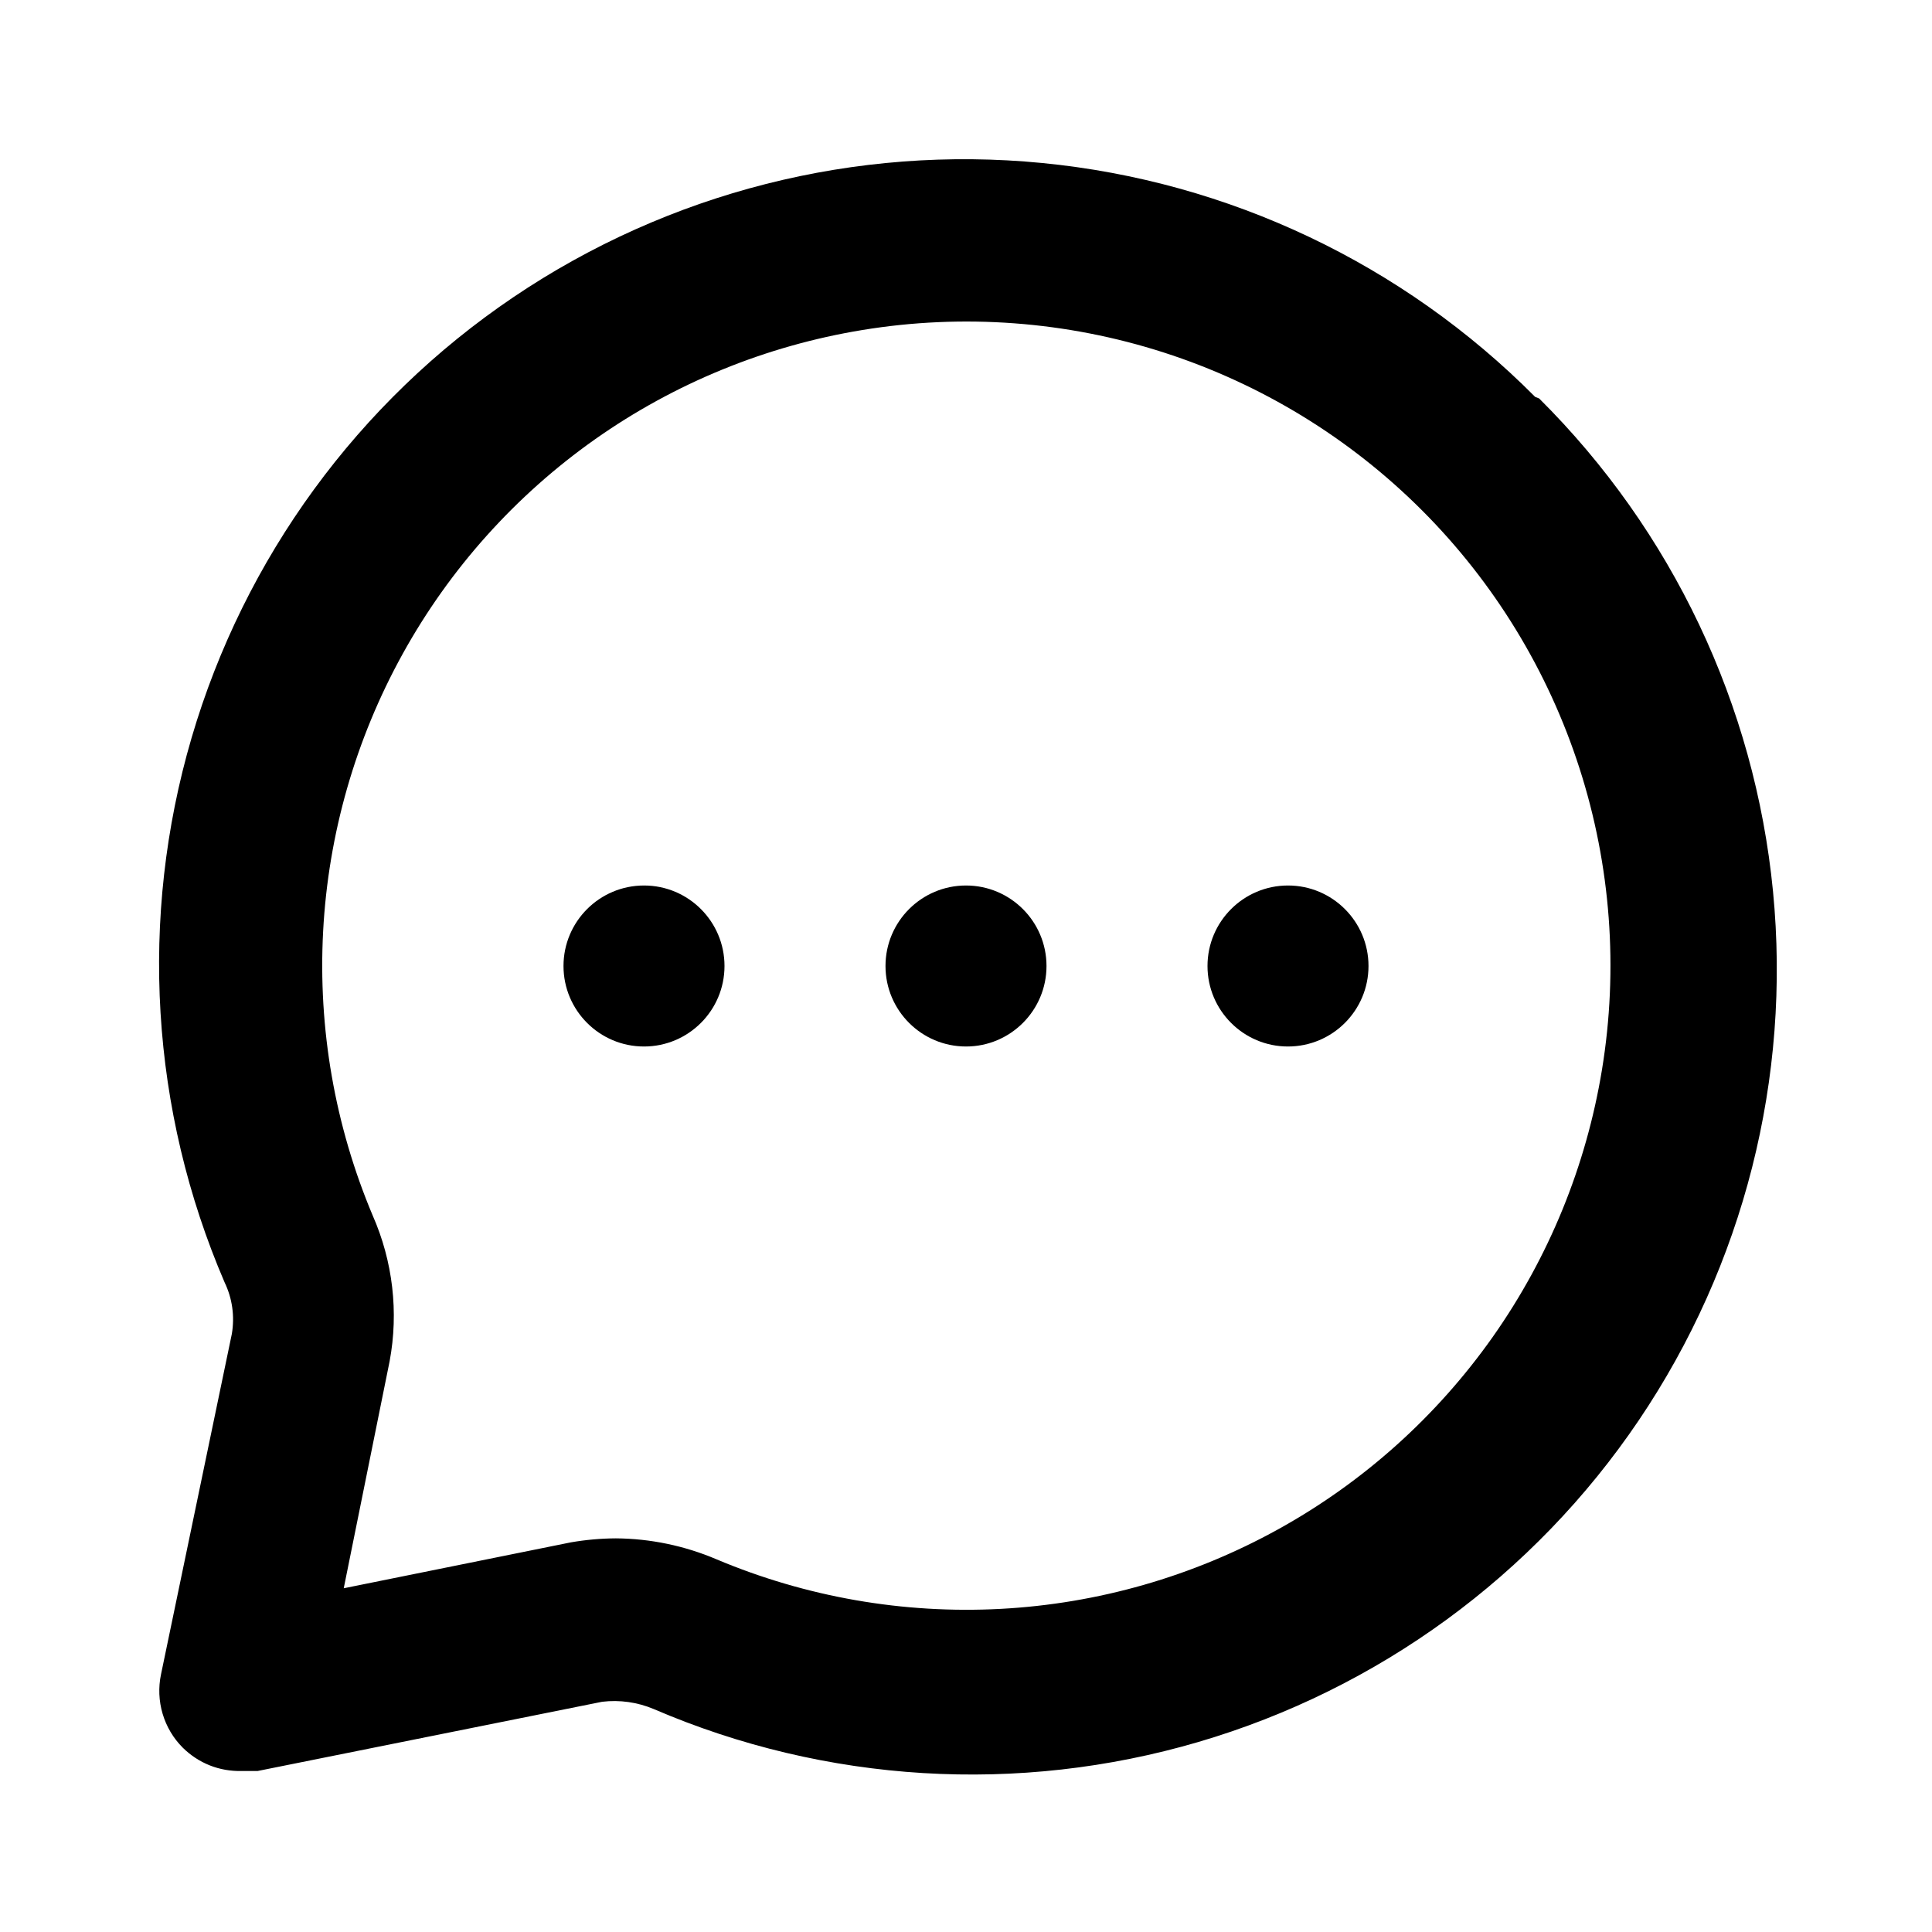
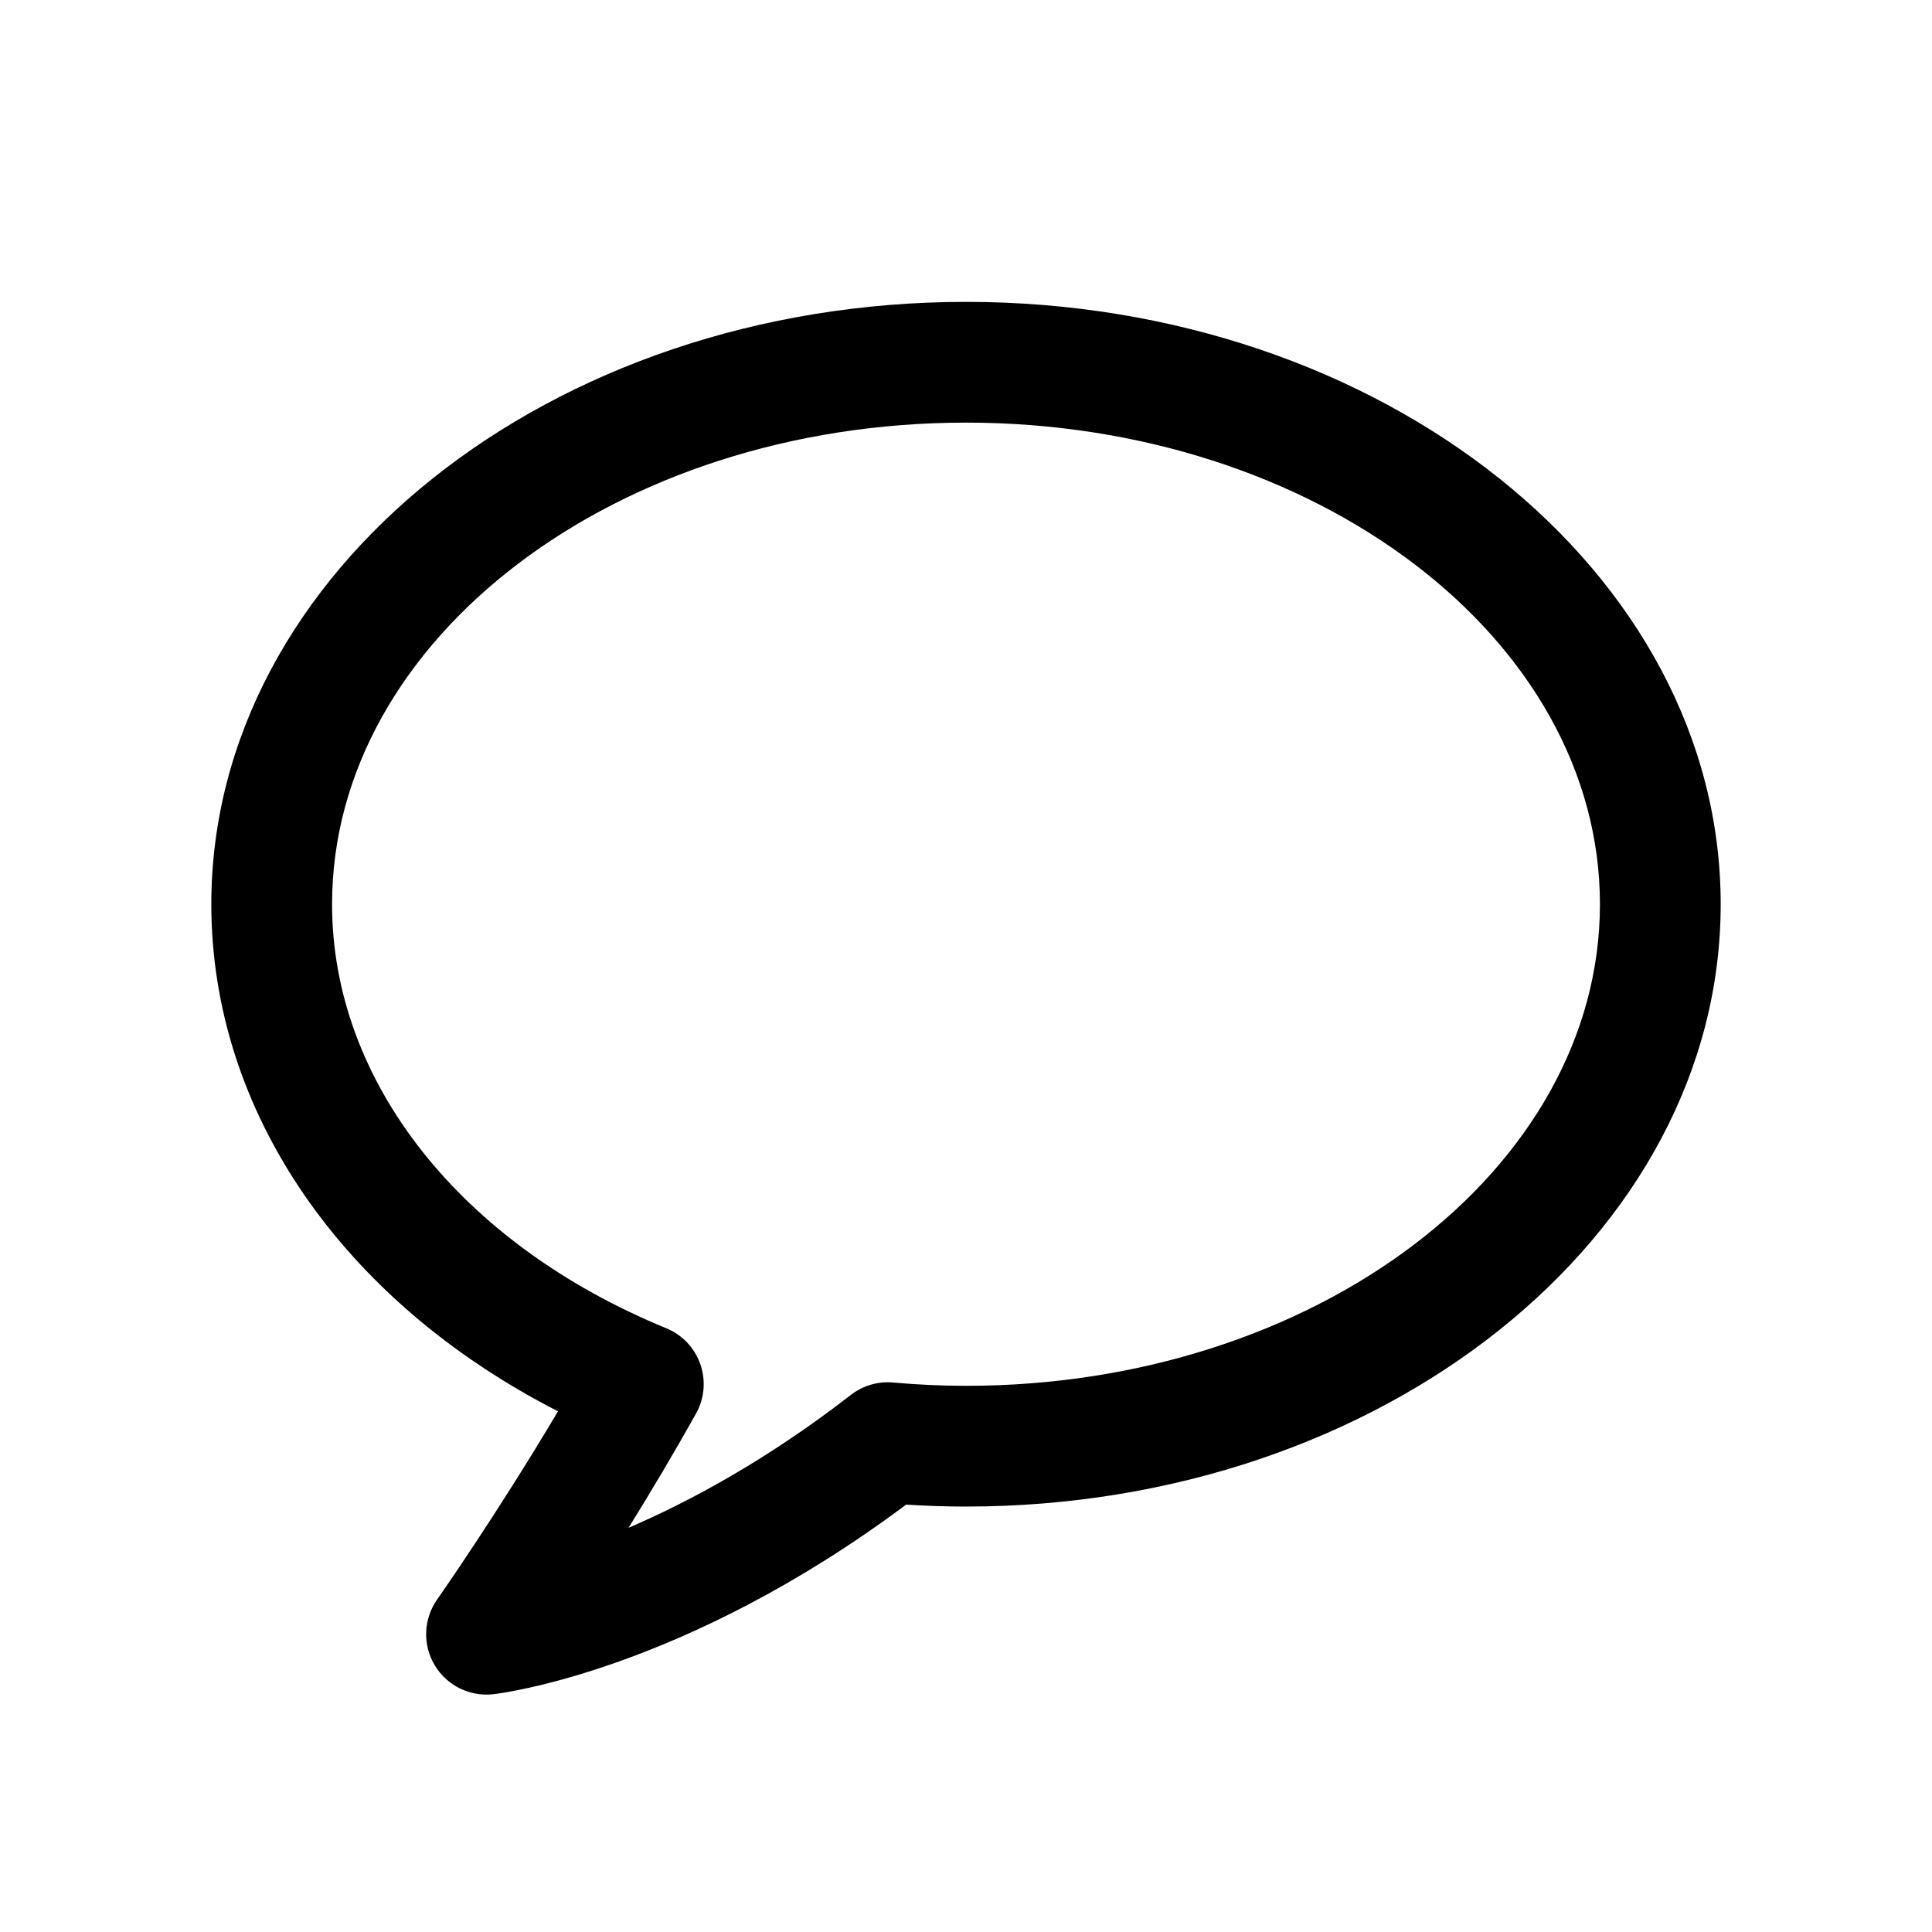
- <svg xmlns="http://www.w3.org/2000/svg" width="24" height="24" viewBox="0 0 24 24" fill="none">
-   <path d="M12 13C12.552 13 13 12.552 13 12C13 11.448 12.552 11 12 11C11.448 11 11 11.448 11 12C11 12.552 11.448 13 12 13Z" fill="black" />
-   <path d="M16 13C16.552 13 17 12.552 17 12C17 11.448 16.552 11 16 11C15.448 11 15 11.448 15 12C15 12.552 15.448 13 16 13Z" fill="black" />
-   <path d="M8 13C8.552 13 9 12.552 9 12C9 11.448 8.552 11 8 11C7.448 11 7 11.448 7 12C7 12.552 7.448 13 8 13Z" fill="black" />
-   <path d="M19.07 4.93C17.429 3.278 15.264 2.251 12.947 2.025C10.63 1.799 8.306 2.389 6.377 3.692C4.448 4.995 3.035 6.931 2.38 9.165C1.725 11.399 1.87 13.791 2.79 15.93C2.886 16.129 2.917 16.352 2.88 16.57L2 20.8C1.966 20.962 1.973 21.13 2.02 21.289C2.067 21.448 2.153 21.593 2.27 21.71C2.366 21.805 2.48 21.88 2.605 21.93C2.731 21.98 2.865 22.003 3 22H3.2L7.48 21.14C7.698 21.114 7.918 21.145 8.12 21.23C10.258 22.15 12.651 22.295 14.885 21.64C17.119 20.985 19.055 19.572 20.358 17.643C21.661 15.714 22.251 13.39 22.025 11.073C21.799 8.756 20.771 6.591 19.12 4.95L19.07 4.93ZM19.9 13.29C19.704 14.484 19.241 15.618 18.544 16.607C17.846 17.596 16.934 18.414 15.875 18.999C14.816 19.584 13.638 19.922 12.43 19.986C11.222 20.05 10.015 19.84 8.9 19.37C8.505 19.202 8.08 19.113 7.65 19.11C7.462 19.111 7.275 19.128 7.09 19.16L4.27 19.73L4.84 16.91C4.954 16.299 4.88 15.668 4.63 15.1C4.16 13.985 3.95 12.778 4.014 11.57C4.078 10.362 4.416 9.184 5.001 8.125C5.586 7.066 6.404 6.154 7.393 5.456C8.382 4.759 9.516 4.296 10.71 4.1C11.963 3.894 13.248 3.99 14.457 4.379C15.665 4.768 16.764 5.439 17.663 6.338C18.561 7.236 19.232 8.335 19.621 9.544C20.01 10.752 20.106 12.037 19.9 13.29Z" fill="black" />
+ <svg xmlns="http://www.w3.org/2000/svg" x="0px" y="0px" width="27" height="27" viewBox="0 0 64 64">
+   <path d="M32,10c13.785,0,25,8.951,25,19.954S45.785,49.907,32,49.907c-0.646,0-1.311-0.022-1.983-0.065 c-7.369,5.504-13.411,6.251-13.672,6.281c-0.076,0.009-0.152,0.013-0.228,0.013c-0.7,0-1.356-0.368-1.72-0.979 c-0.402-0.678-0.369-1.528,0.084-2.172c0.023-0.033,1.966-2.8,4.003-6.234C11.346,43.104,7,36.827,7,29.954 C7,18.951,18.215,10,32,10z M32,45.907c11.579,0,21-7.157,21-15.954S43.579,14,32,14s-21,7.157-21,15.954 c0,5.86,4.242,11.243,11.071,14.046c0.529,0.217,0.939,0.65,1.128,1.19c0.189,0.54,0.138,1.135-0.142,1.634 c-0.749,1.343-1.521,2.635-2.236,3.787c2.061-0.888,4.615-2.27,7.363-4.401c0.398-0.31,0.9-0.458,1.4-0.412 C30.409,45.871,31.222,45.907,32,45.907z" />
</svg>
